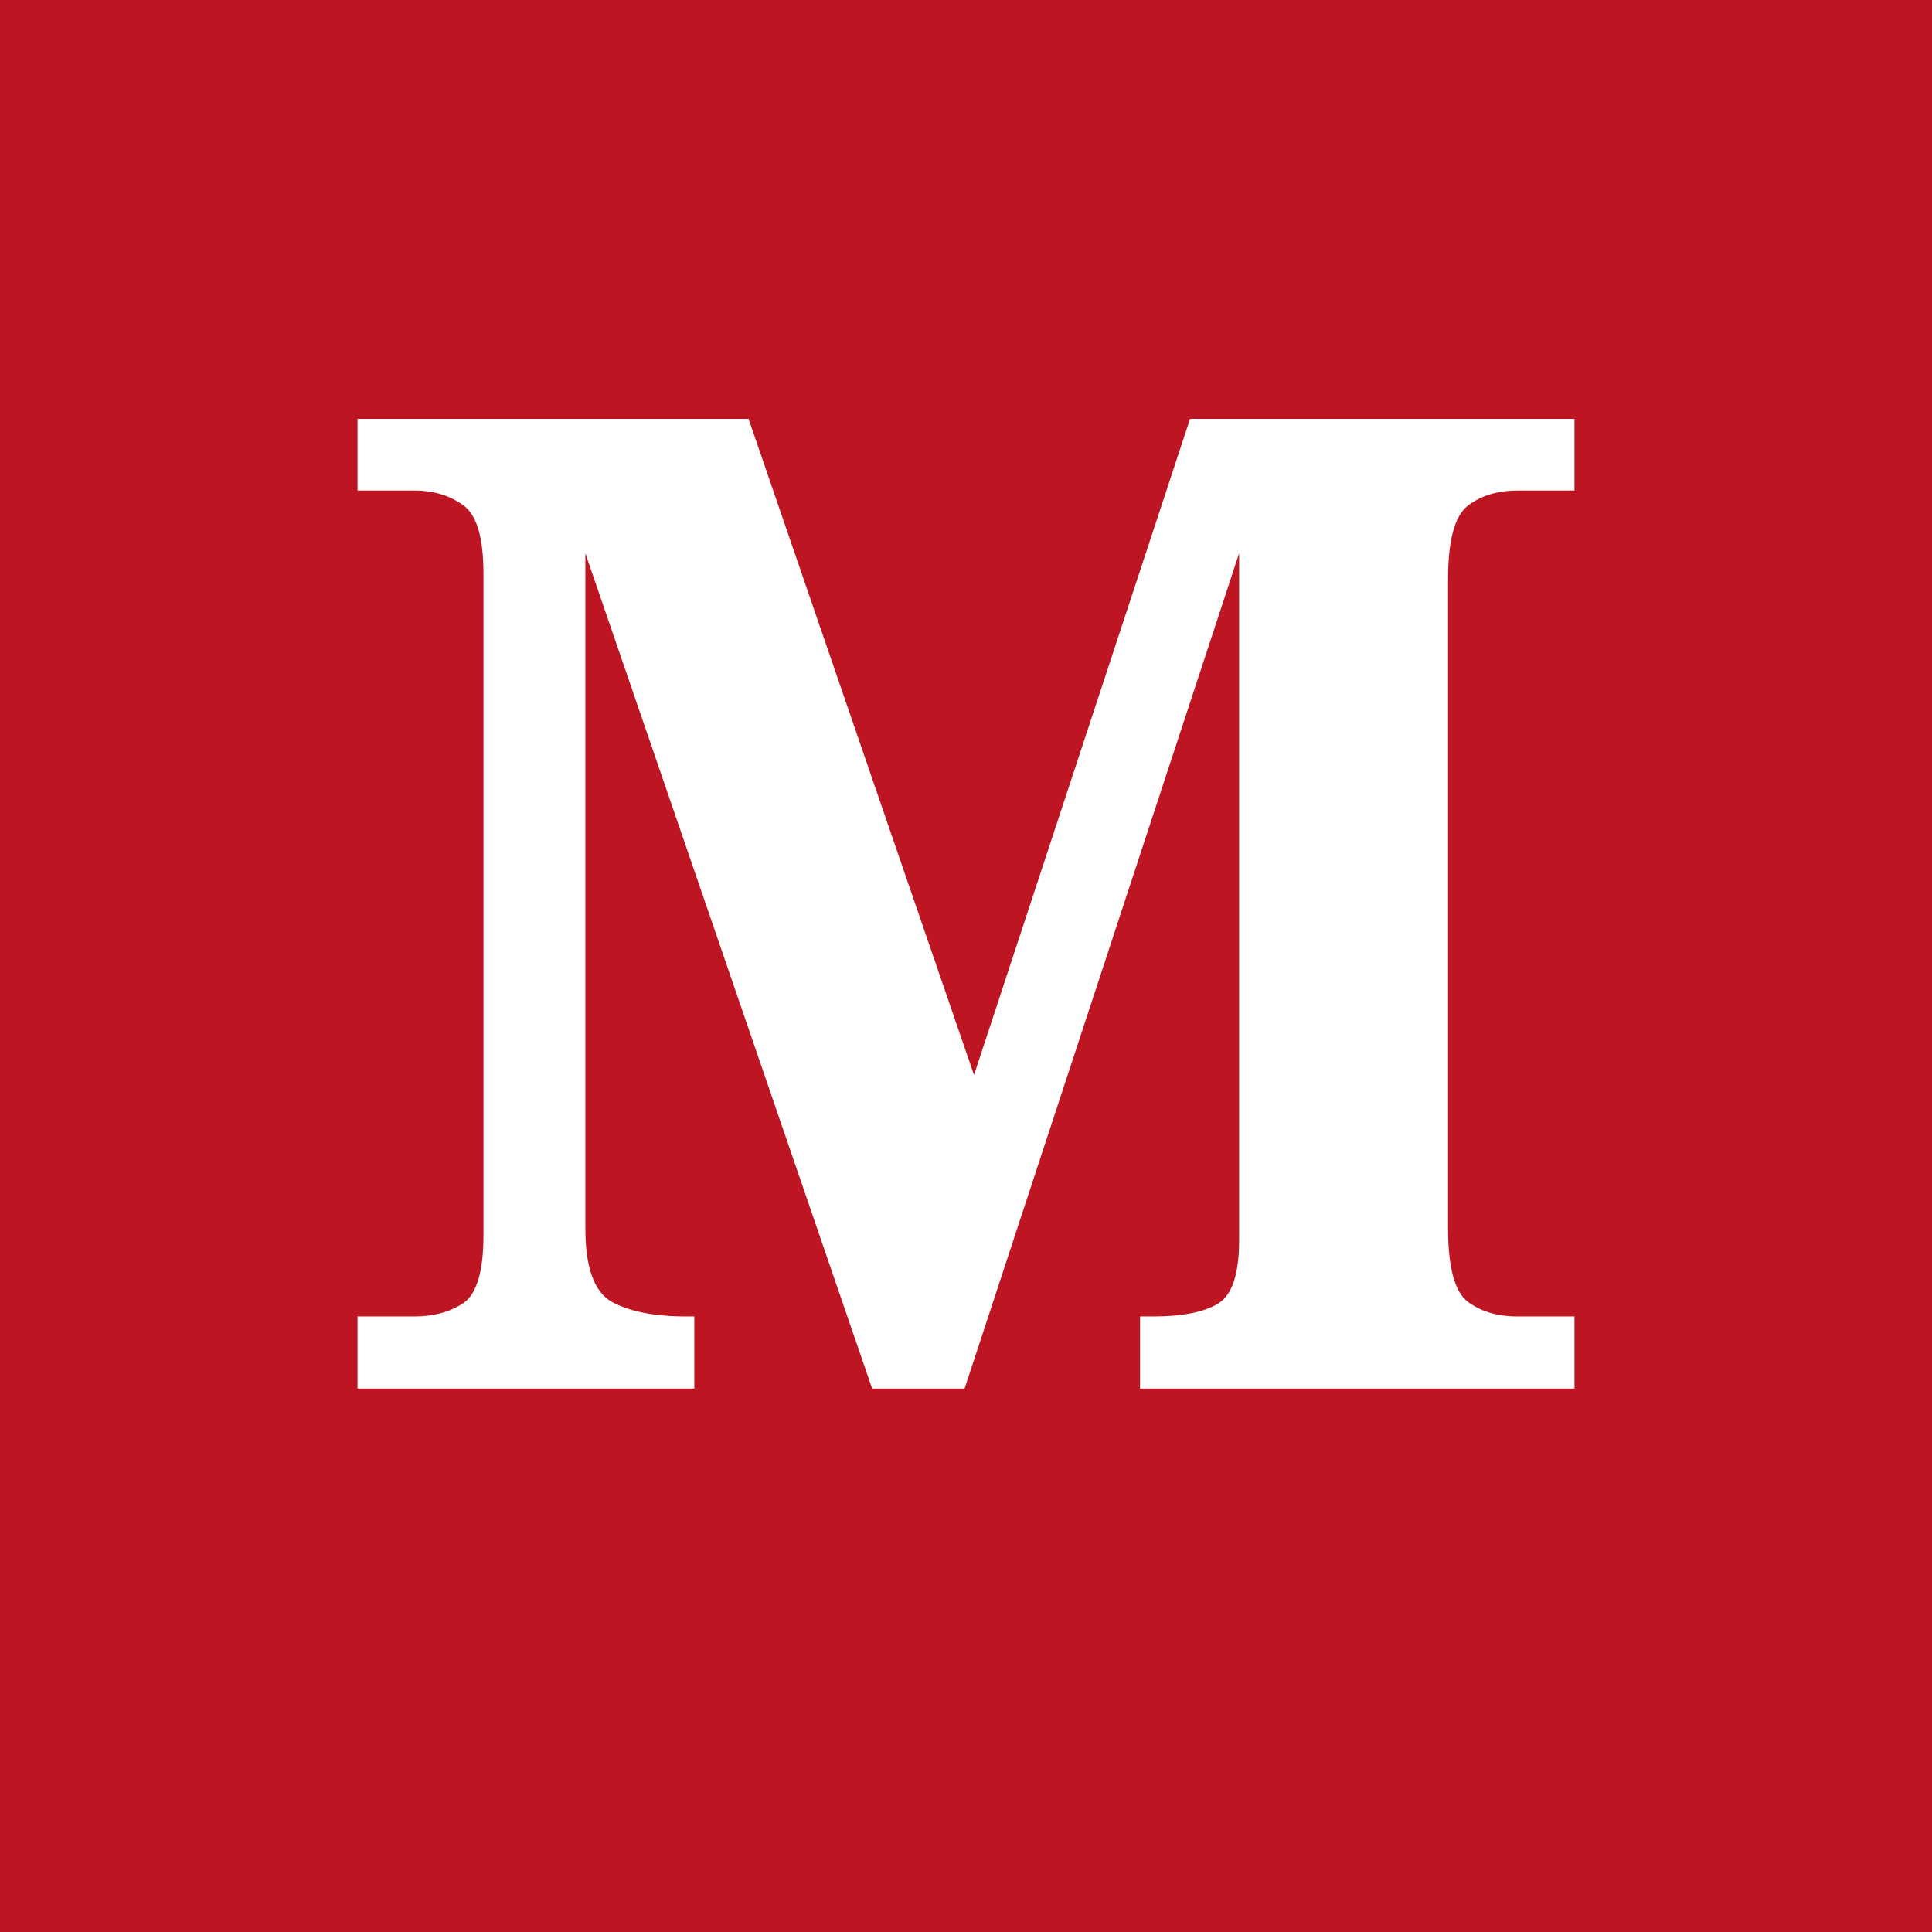
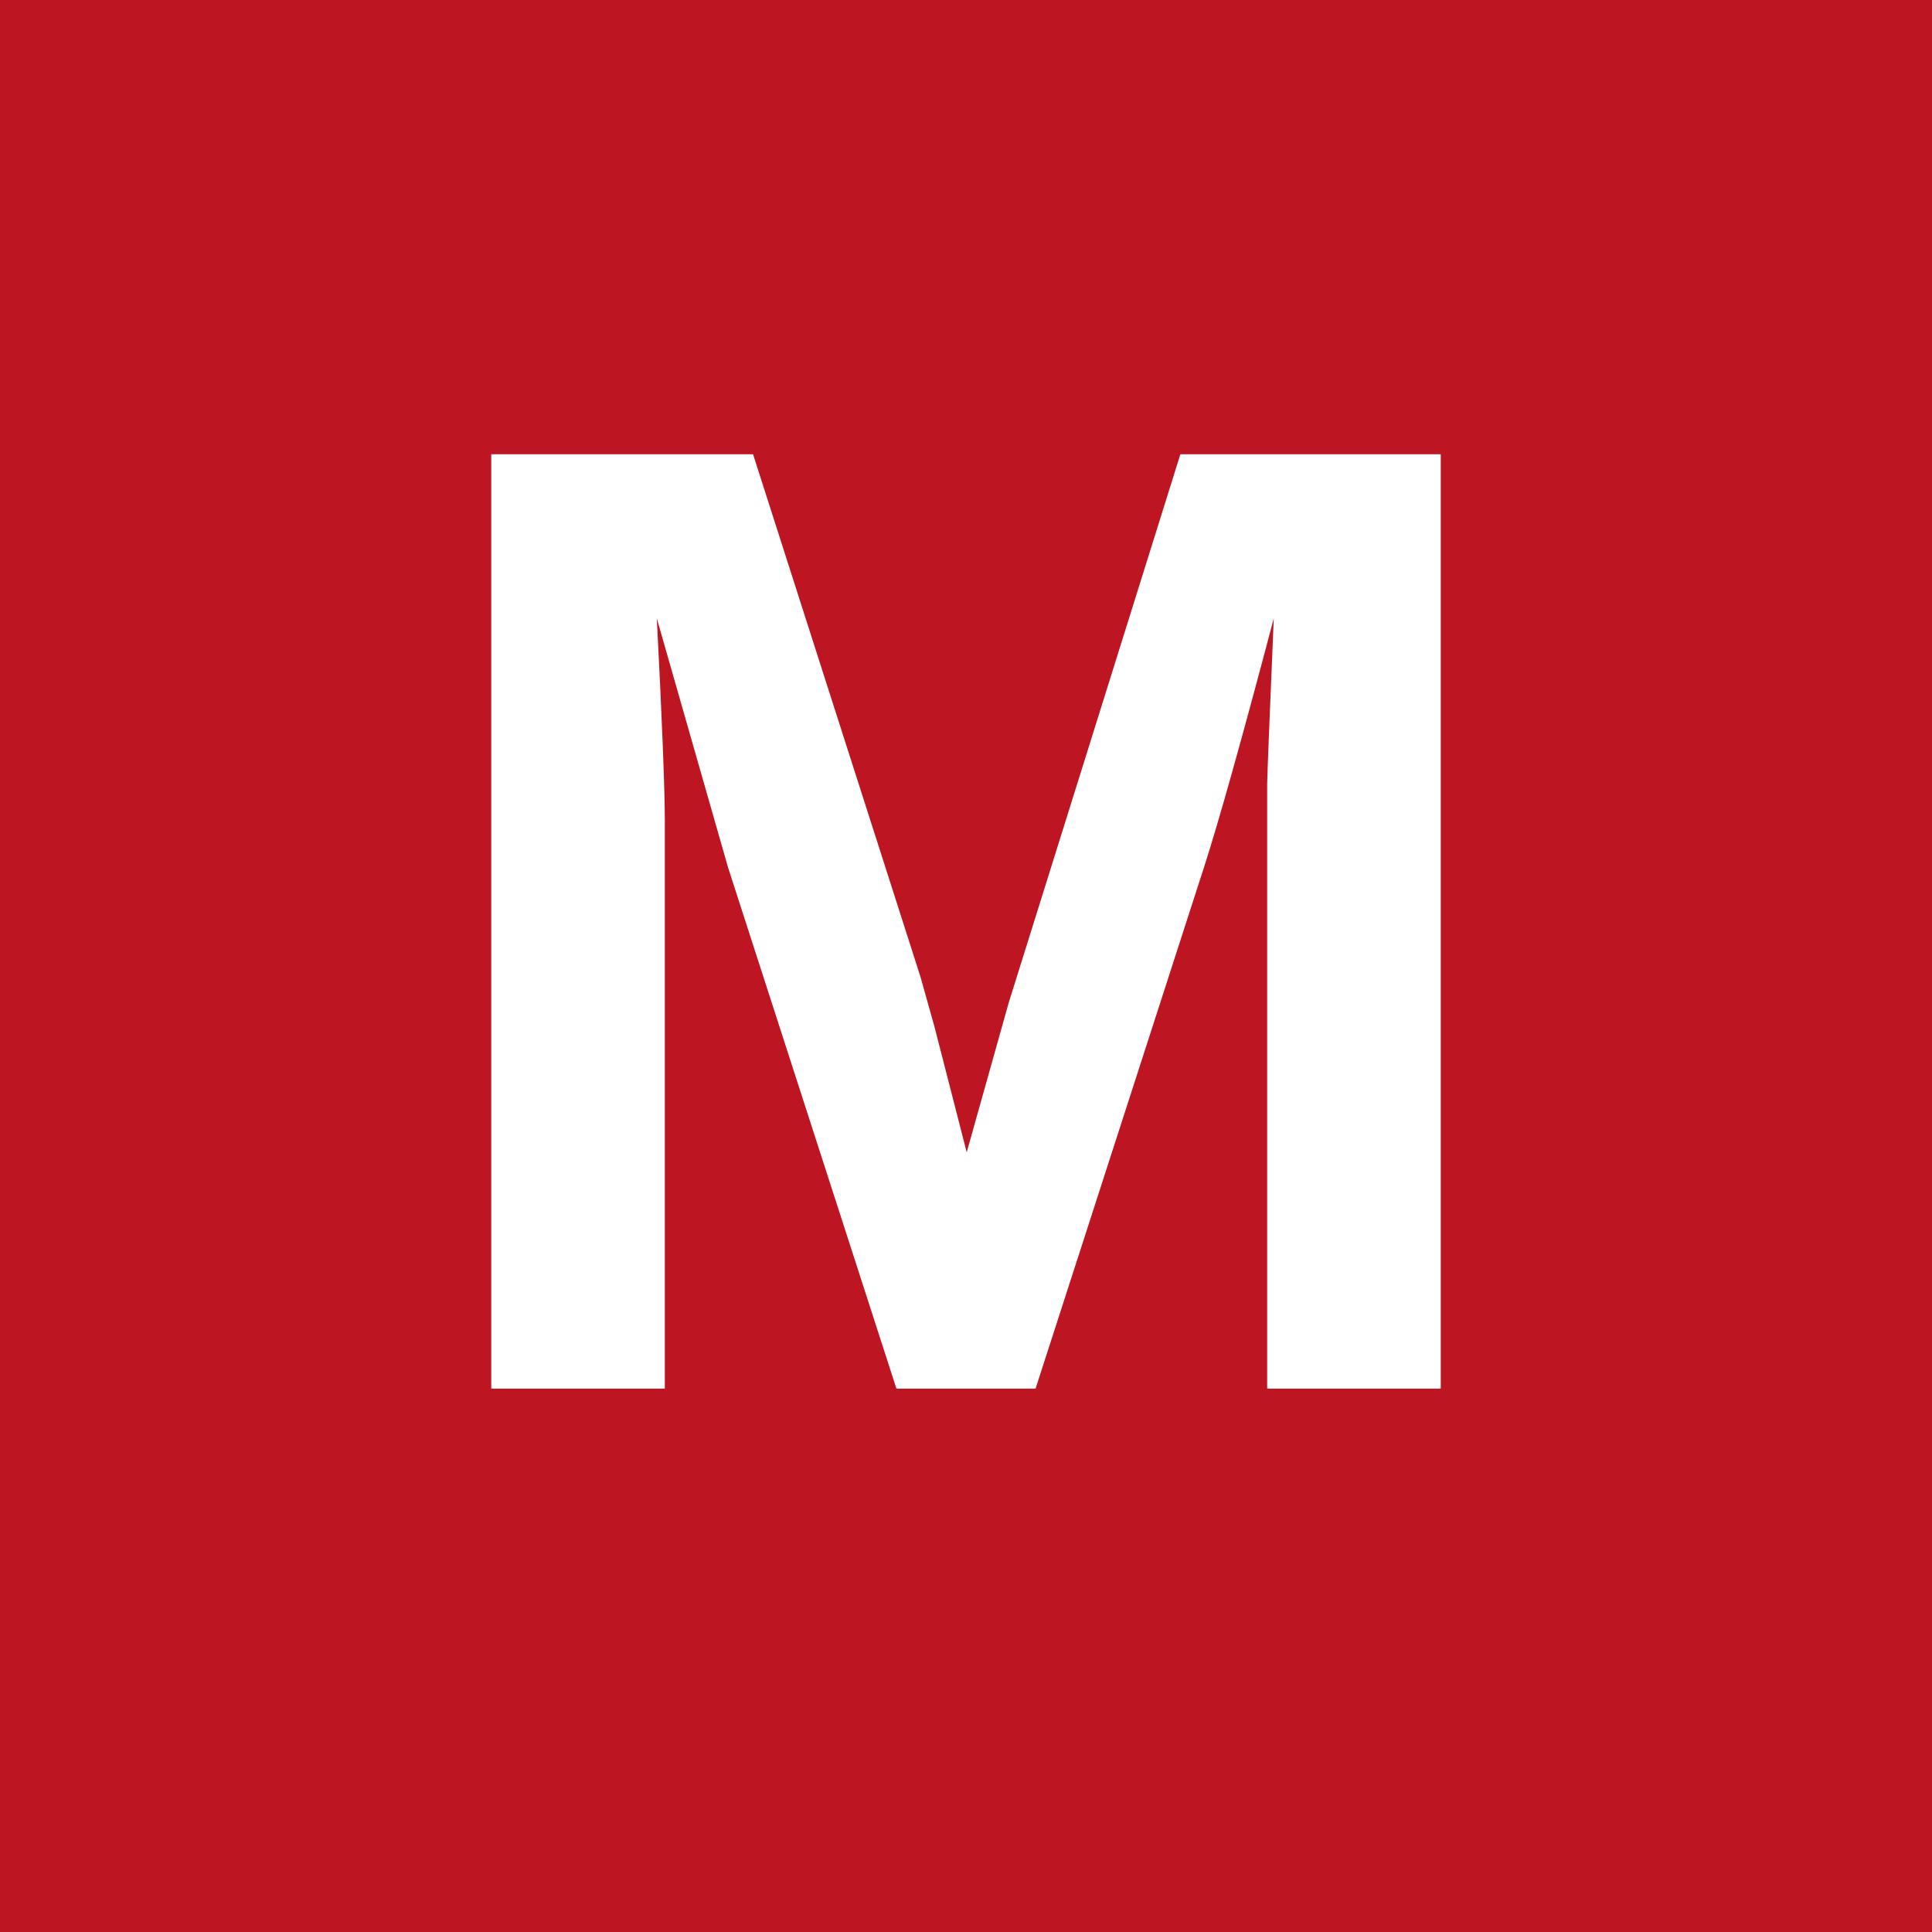
<svg xmlns="http://www.w3.org/2000/svg" viewBox="0 0 64 64">
  <rect width="64" height="64" fill="#bd1622" />
-   <text x="32" y="46" font-family="Georgia,serif" font-weight="bold" font-size="45" fill="white" text-anchor="middle">M</text>
+   <text x="32" y="46" font-family="Arial,Helvetica,sans-serif" font-weight="bold" font-size="45" fill="white" text-anchor="middle">M</text>
</svg>
